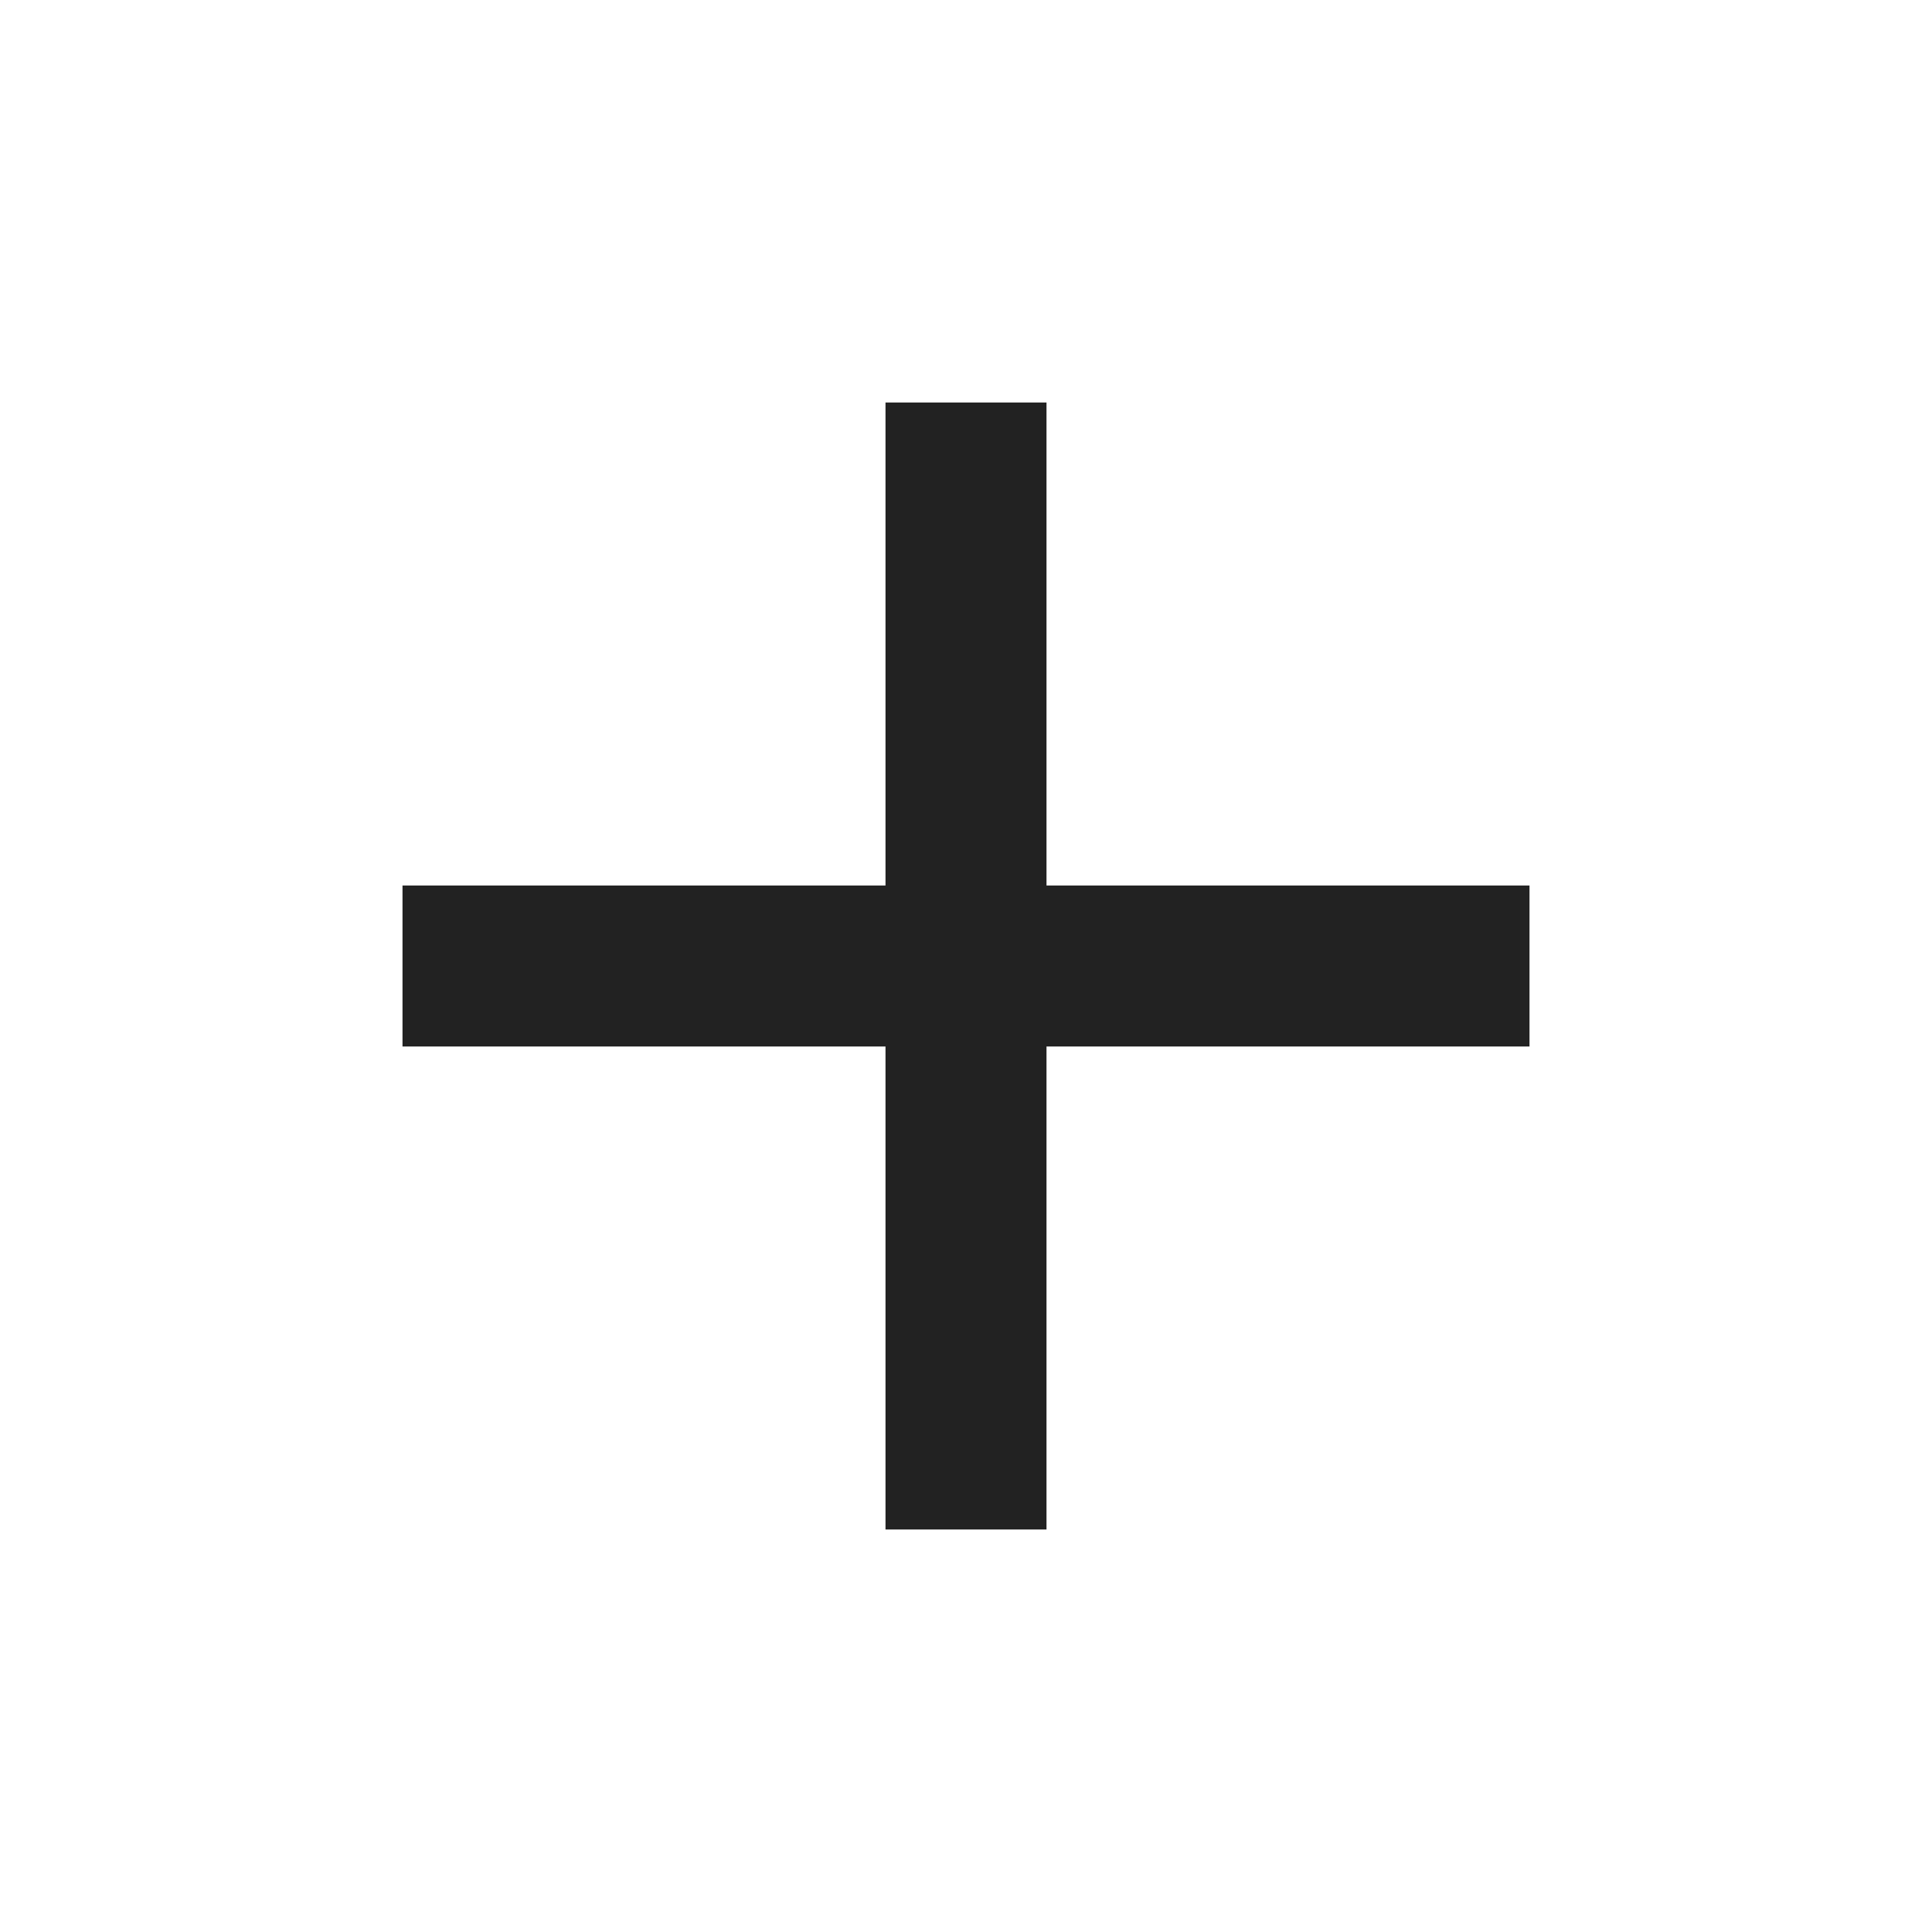
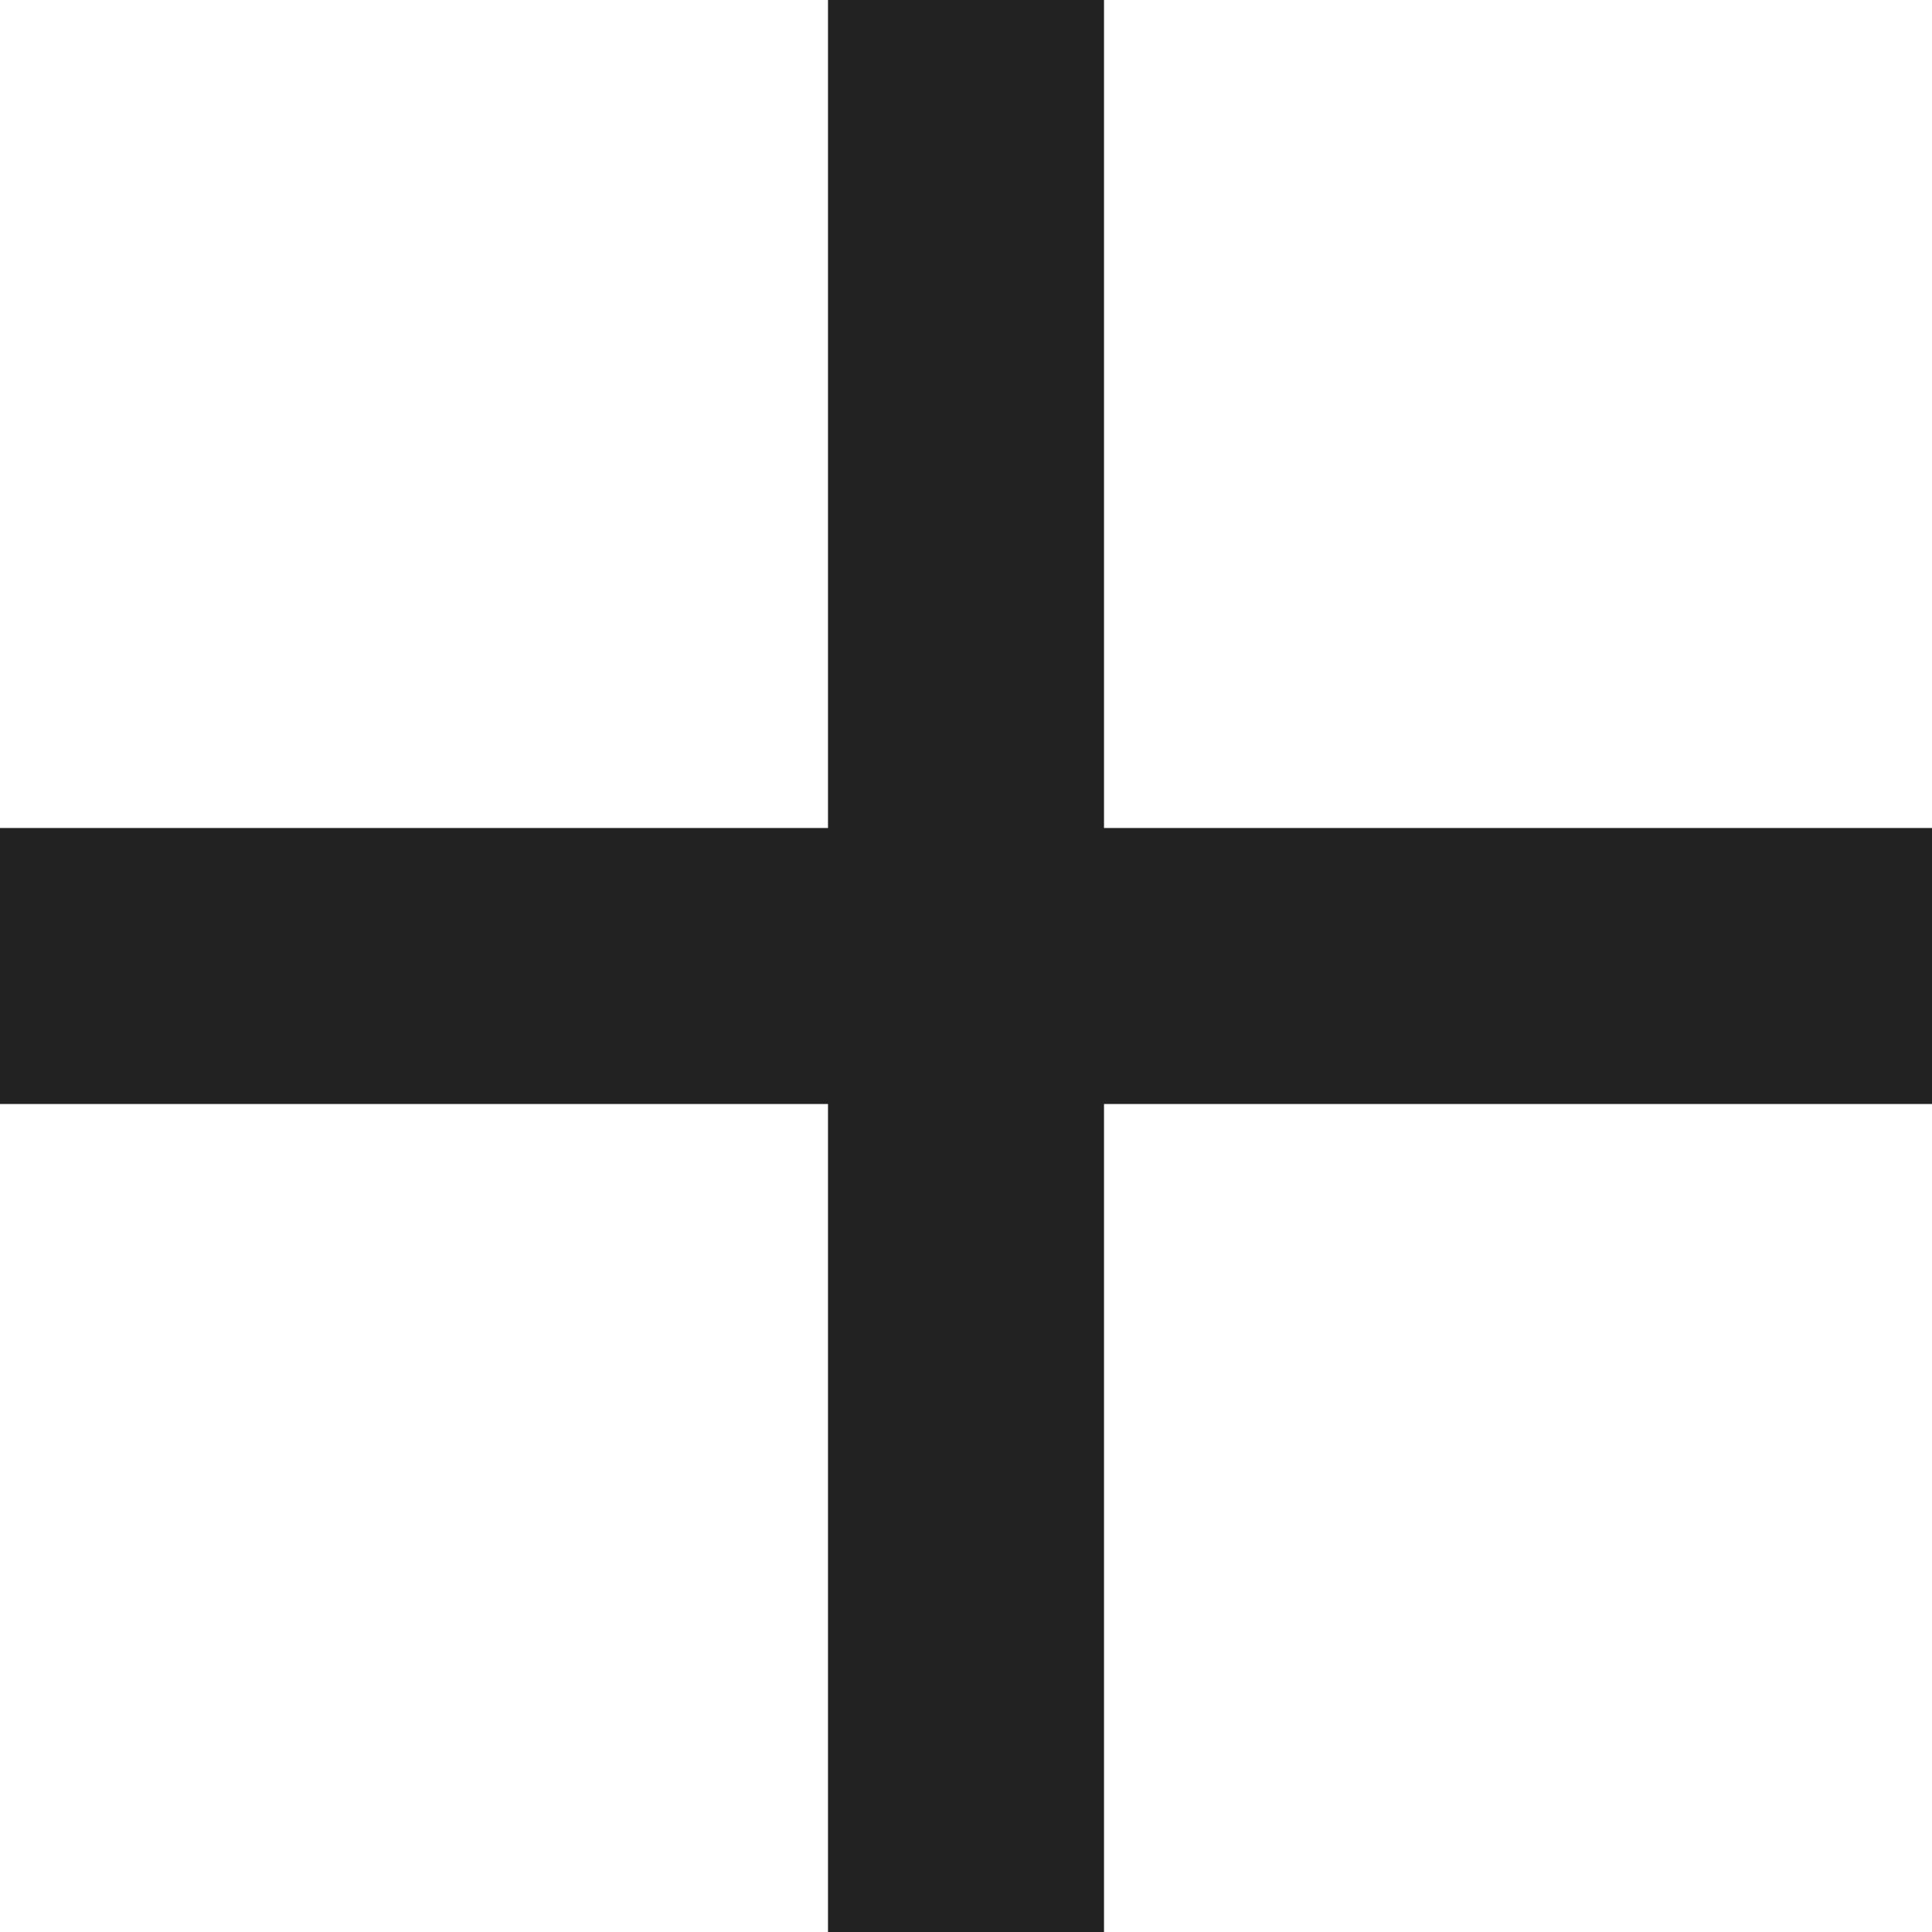
- <svg xmlns="http://www.w3.org/2000/svg" width="24" height="24" viewBox="0 0 24 24" fill="none">
-   <path fill-rule="evenodd" clip-rule="evenodd" d="M11 5V11H5V13H11V19H13V13H19V11H13V5H11Z" fill="#222222" />
+ <svg xmlns="http://www.w3.org/2000/svg" width="14" height="14" viewBox="0 0 14 14" fill="none">
+   <path fill-rule="evenodd" clip-rule="evenodd" d="M6 0V6H0V8H6V14H8V8H14V6H8V0H6Z" fill="#222222" />
</svg>
